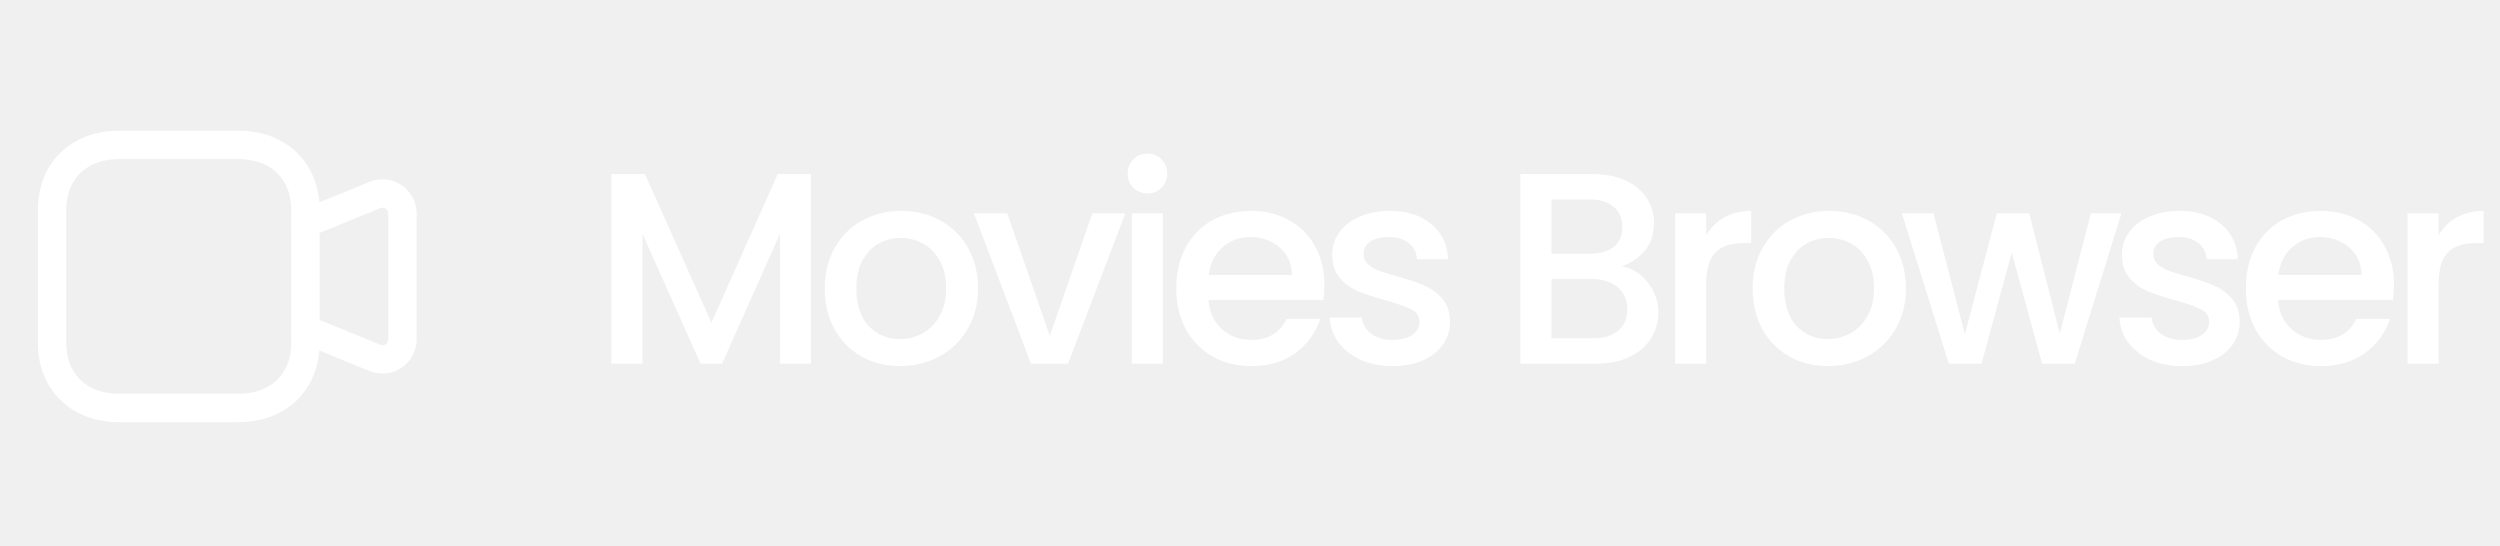
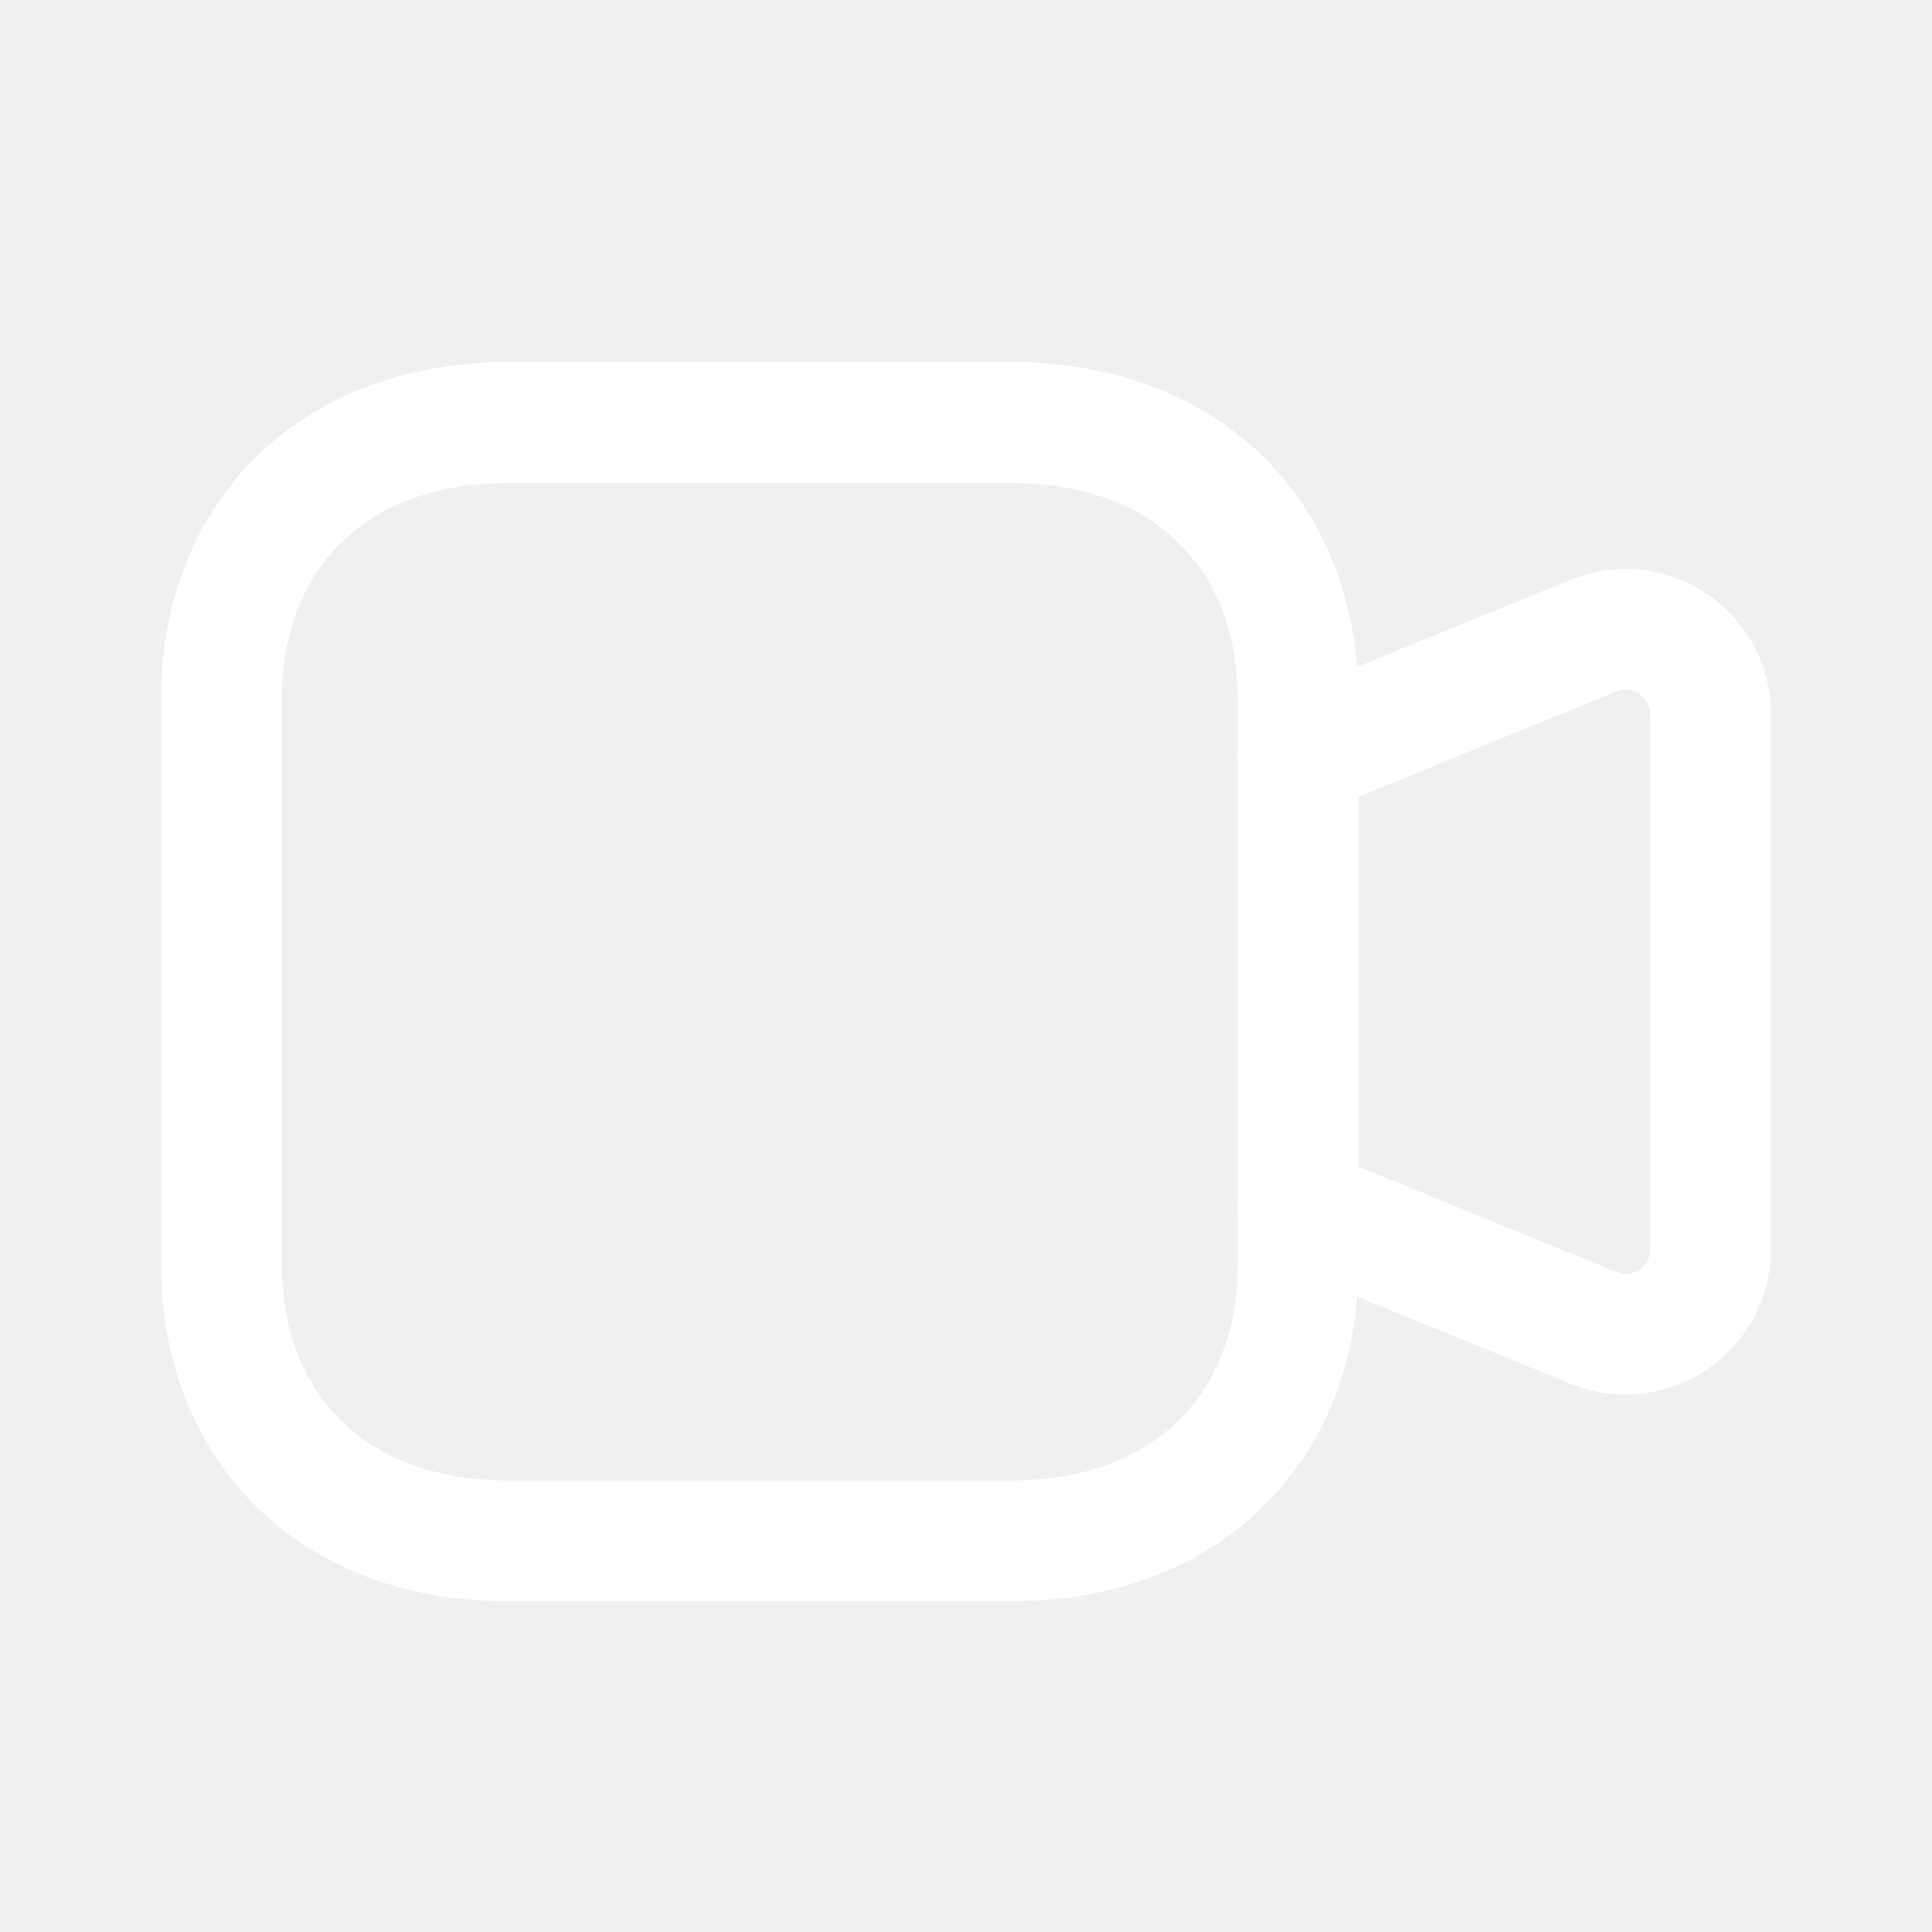
- <svg xmlns="http://www.w3.org/2000/svg" width="220" height="48" viewBox="0 0 220 48" fill="none">
-   <path d="M71.368 15.32V32H68.632V20.576L63.544 32H61.648L56.536 20.576V32H53.8V15.32H56.752L62.608 28.4L68.44 15.32H71.368ZM79.2 32.216C77.952 32.216 76.824 31.936 75.816 31.376C74.808 30.8 74.016 30 73.44 28.976C72.864 27.936 72.576 26.736 72.576 25.376C72.576 24.032 72.872 22.84 73.464 21.8C74.056 20.76 74.864 19.96 75.888 19.4C76.912 18.84 78.056 18.56 79.32 18.56C80.584 18.56 81.728 18.84 82.752 19.4C83.776 19.96 84.584 20.76 85.176 21.8C85.768 22.84 86.064 24.032 86.064 25.376C86.064 26.72 85.76 27.912 85.152 28.952C84.544 29.992 83.712 30.8 82.656 31.376C81.616 31.936 80.464 32.216 79.2 32.216ZM79.2 29.84C79.904 29.84 80.56 29.672 81.168 29.336C81.792 29 82.296 28.496 82.68 27.824C83.064 27.152 83.256 26.336 83.256 25.376C83.256 24.416 83.072 23.608 82.704 22.952C82.336 22.28 81.848 21.776 81.24 21.44C80.632 21.104 79.976 20.936 79.272 20.936C78.568 20.936 77.912 21.104 77.304 21.44C76.712 21.776 76.24 22.28 75.888 22.952C75.536 23.608 75.36 24.416 75.36 25.376C75.36 26.8 75.72 27.904 76.44 28.688C77.176 29.456 78.096 29.84 79.2 29.84ZM92.381 29.552L96.125 18.776H99.029L93.989 32H90.725L85.709 18.776H88.637L92.381 29.552ZM100.989 17.024C100.493 17.024 100.077 16.856 99.741 16.52C99.405 16.184 99.237 15.768 99.237 15.272C99.237 14.776 99.405 14.36 99.741 14.024C100.077 13.688 100.493 13.52 100.989 13.52C101.469 13.52 101.877 13.688 102.213 14.024C102.549 14.36 102.717 14.776 102.717 15.272C102.717 15.768 102.549 16.184 102.213 16.52C101.877 16.856 101.469 17.024 100.989 17.024ZM102.333 18.776V32H99.597V18.776H102.333ZM116.545 25.064C116.545 25.56 116.513 26.008 116.449 26.408H106.345C106.425 27.464 106.817 28.312 107.521 28.952C108.225 29.592 109.089 29.912 110.113 29.912C111.585 29.912 112.625 29.296 113.233 28.064H116.185C115.785 29.28 115.057 30.28 114.001 31.064C112.961 31.832 111.665 32.216 110.113 32.216C108.849 32.216 107.713 31.936 106.705 31.376C105.713 30.8 104.929 30 104.353 28.976C103.793 27.936 103.513 26.736 103.513 25.376C103.513 24.016 103.785 22.824 104.329 21.8C104.889 20.76 105.665 19.96 106.657 19.4C107.665 18.84 108.817 18.56 110.113 18.56C111.361 18.56 112.473 18.832 113.449 19.376C114.425 19.92 115.185 20.688 115.729 21.68C116.273 22.656 116.545 23.784 116.545 25.064ZM113.689 24.2C113.673 23.192 113.313 22.384 112.609 21.776C111.905 21.168 111.033 20.864 109.993 20.864C109.049 20.864 108.241 21.168 107.569 21.776C106.897 22.368 106.497 23.176 106.369 24.2H113.689ZM122.538 32.216C121.498 32.216 120.562 32.032 119.73 31.664C118.914 31.28 118.266 30.768 117.786 30.128C117.306 29.472 117.05 28.744 117.018 27.944H119.85C119.898 28.504 120.162 28.976 120.642 29.36C121.138 29.728 121.754 29.912 122.49 29.912C123.258 29.912 123.85 29.768 124.266 29.48C124.698 29.176 124.914 28.792 124.914 28.328C124.914 27.832 124.674 27.464 124.194 27.224C123.73 26.984 122.986 26.72 121.962 26.432C120.97 26.16 120.162 25.896 119.538 25.64C118.914 25.384 118.37 24.992 117.906 24.464C117.458 23.936 117.234 23.24 117.234 22.376C117.234 21.672 117.442 21.032 117.858 20.456C118.274 19.864 118.866 19.4 119.634 19.064C120.418 18.728 121.314 18.56 122.322 18.56C123.826 18.56 125.034 18.944 125.946 19.712C126.874 20.464 127.37 21.496 127.434 22.808H124.698C124.65 22.216 124.41 21.744 123.978 21.392C123.546 21.04 122.962 20.864 122.226 20.864C121.506 20.864 120.954 21 120.57 21.272C120.186 21.544 119.994 21.904 119.994 22.352C119.994 22.704 120.122 23 120.378 23.24C120.634 23.48 120.946 23.672 121.314 23.816C121.682 23.944 122.226 24.112 122.946 24.32C123.906 24.576 124.69 24.84 125.298 25.112C125.922 25.368 126.458 25.752 126.906 26.264C127.354 26.776 127.586 27.456 127.602 28.304C127.602 29.056 127.394 29.728 126.978 30.32C126.562 30.912 125.97 31.376 125.202 31.712C124.45 32.048 123.562 32.216 122.538 32.216ZM142.72 23.432C143.616 23.592 144.376 24.064 145 24.848C145.624 25.632 145.936 26.52 145.936 27.512C145.936 28.36 145.712 29.128 145.264 29.816C144.832 30.488 144.2 31.024 143.368 31.424C142.536 31.808 141.568 32 140.464 32H133.792V15.32H140.152C141.288 15.32 142.264 15.512 143.08 15.896C143.896 16.28 144.512 16.8 144.928 17.456C145.344 18.096 145.552 18.816 145.552 19.616C145.552 20.576 145.296 21.376 144.784 22.016C144.272 22.656 143.584 23.128 142.72 23.432ZM136.528 22.328H139.912C140.808 22.328 141.504 22.128 142 21.728C142.512 21.312 142.768 20.72 142.768 19.952C142.768 19.2 142.512 18.616 142 18.2C141.504 17.768 140.808 17.552 139.912 17.552H136.528V22.328ZM140.224 29.768C141.152 29.768 141.88 29.544 142.408 29.096C142.936 28.648 143.2 28.024 143.2 27.224C143.2 26.408 142.92 25.76 142.36 25.28C141.8 24.8 141.056 24.56 140.128 24.56H136.528V29.768H140.224ZM150.145 20.696C150.545 20.024 151.073 19.504 151.729 19.136C152.401 18.752 153.193 18.56 154.105 18.56V21.392H153.409C152.337 21.392 151.521 21.664 150.961 22.208C150.417 22.752 150.145 23.696 150.145 25.04V32H147.409V18.776H150.145V20.696ZM160.856 32.216C159.608 32.216 158.48 31.936 157.472 31.376C156.464 30.8 155.672 30 155.096 28.976C154.52 27.936 154.232 26.736 154.232 25.376C154.232 24.032 154.528 22.84 155.12 21.8C155.712 20.76 156.52 19.96 157.544 19.4C158.568 18.84 159.712 18.56 160.976 18.56C162.24 18.56 163.384 18.84 164.408 19.4C165.432 19.96 166.24 20.76 166.832 21.8C167.424 22.84 167.72 24.032 167.72 25.376C167.72 26.72 167.416 27.912 166.808 28.952C166.2 29.992 165.368 30.8 164.312 31.376C163.272 31.936 162.12 32.216 160.856 32.216ZM160.856 29.84C161.56 29.84 162.216 29.672 162.824 29.336C163.448 29 163.952 28.496 164.336 27.824C164.72 27.152 164.912 26.336 164.912 25.376C164.912 24.416 164.728 23.608 164.36 22.952C163.992 22.28 163.504 21.776 162.896 21.44C162.288 21.104 161.632 20.936 160.928 20.936C160.224 20.936 159.568 21.104 158.96 21.44C158.368 21.776 157.896 22.28 157.544 22.952C157.192 23.608 157.016 24.416 157.016 25.376C157.016 26.8 157.376 27.904 158.096 28.688C158.832 29.456 159.752 29.84 160.856 29.84ZM186.685 18.776L182.581 32H179.701L177.037 22.232L174.373 32H171.493L167.365 18.776H170.149L172.909 29.408L175.717 18.776H178.573L181.261 29.36L183.997 18.776H186.685ZM192.03 32.216C190.99 32.216 190.054 32.032 189.222 31.664C188.406 31.28 187.758 30.768 187.278 30.128C186.798 29.472 186.542 28.744 186.51 27.944H189.342C189.39 28.504 189.654 28.976 190.134 29.36C190.63 29.728 191.246 29.912 191.982 29.912C192.75 29.912 193.342 29.768 193.758 29.48C194.19 29.176 194.406 28.792 194.406 28.328C194.406 27.832 194.166 27.464 193.686 27.224C193.222 26.984 192.478 26.72 191.454 26.432C190.462 26.16 189.654 25.896 189.03 25.64C188.406 25.384 187.862 24.992 187.398 24.464C186.95 23.936 186.726 23.24 186.726 22.376C186.726 21.672 186.934 21.032 187.35 20.456C187.766 19.864 188.358 19.4 189.126 19.064C189.91 18.728 190.806 18.56 191.814 18.56C193.318 18.56 194.526 18.944 195.438 19.712C196.366 20.464 196.862 21.496 196.926 22.808H194.19C194.142 22.216 193.902 21.744 193.47 21.392C193.038 21.04 192.454 20.864 191.718 20.864C190.998 20.864 190.446 21 190.062 21.272C189.678 21.544 189.486 21.904 189.486 22.352C189.486 22.704 189.614 23 189.87 23.24C190.126 23.48 190.438 23.672 190.806 23.816C191.174 23.944 191.718 24.112 192.438 24.32C193.398 24.576 194.182 24.84 194.79 25.112C195.414 25.368 195.95 25.752 196.398 26.264C196.846 26.776 197.078 27.456 197.094 28.304C197.094 29.056 196.886 29.728 196.47 30.32C196.054 30.912 195.462 31.376 194.694 31.712C193.942 32.048 193.054 32.216 192.03 32.216ZM210.67 25.064C210.67 25.56 210.638 26.008 210.574 26.408H200.47C200.55 27.464 200.942 28.312 201.646 28.952C202.35 29.592 203.214 29.912 204.238 29.912C205.71 29.912 206.75 29.296 207.358 28.064H210.31C209.91 29.28 209.182 30.28 208.126 31.064C207.086 31.832 205.79 32.216 204.238 32.216C202.974 32.216 201.838 31.936 200.83 31.376C199.838 30.8 199.054 30 198.478 28.976C197.918 27.936 197.638 26.736 197.638 25.376C197.638 24.016 197.91 22.824 198.454 21.8C199.014 20.76 199.79 19.96 200.782 19.4C201.79 18.84 202.942 18.56 204.238 18.56C205.486 18.56 206.598 18.832 207.574 19.376C208.55 19.92 209.31 20.688 209.854 21.68C210.398 22.656 210.67 23.784 210.67 25.064ZM207.814 24.2C207.798 23.192 207.438 22.384 206.734 21.776C206.03 21.168 205.158 20.864 204.118 20.864C203.174 20.864 202.366 21.168 201.694 21.776C201.022 22.368 200.622 23.176 200.494 24.2H207.814ZM214.599 20.696C214.999 20.024 215.527 19.504 216.183 19.136C216.855 18.752 217.647 18.56 218.559 18.56V21.392H217.863C216.791 21.392 215.975 21.664 215.415 22.208C214.871 22.752 214.599 23.696 214.599 25.04V32H211.863V18.776H214.599V20.696Z" fill="white" />
-   <path d="M26.877 28.994L32.986 31.491C34.146 31.964 35.416 31.112 35.416 29.859V18.794C35.416 17.541 34.146 16.687 32.986 17.161L26.877 19.657" stroke="white" stroke-width="2.5" stroke-linecap="round" stroke-linejoin="round" />
-   <path fill-rule="evenodd" clip-rule="evenodd" d="M10.507 35.901H20.955C24.595 35.901 26.878 33.53 26.878 30.171V18.48C26.878 15.121 24.605 12.75 20.955 12.75H10.507C6.855 12.75 4.583 15.121 4.583 18.48V30.171C4.583 33.53 6.855 35.901 10.507 35.901Z" stroke="white" stroke-width="2.5" stroke-linecap="round" stroke-linejoin="round" />
+ <svg xmlns="http://www.w3.org/2000/svg" width="40" height="40" viewBox="0 0 40 40" fill="none">
+   <path d="M26.877 24.994L32.986 27.491C34.146 27.964 35.416 27.112 35.416 25.859V14.794C35.416 13.541 34.146 12.687 32.986 13.161L26.877 15.657" stroke="white" stroke-width="2.5" stroke-linecap="round" stroke-linejoin="round" />
+   <path fill-rule="evenodd" clip-rule="evenodd" d="M10.507 31.901H20.955C24.595 31.901 26.878 29.53 26.878 26.171V14.48C26.878 11.121 24.605 8.75 20.955 8.75H10.507C6.855 8.75 4.583 11.121 4.583 14.48V26.171C4.583 29.53 6.855 31.901 10.507 31.901Z" stroke="white" stroke-width="2.5" stroke-linecap="round" stroke-linejoin="round" />
</svg>
